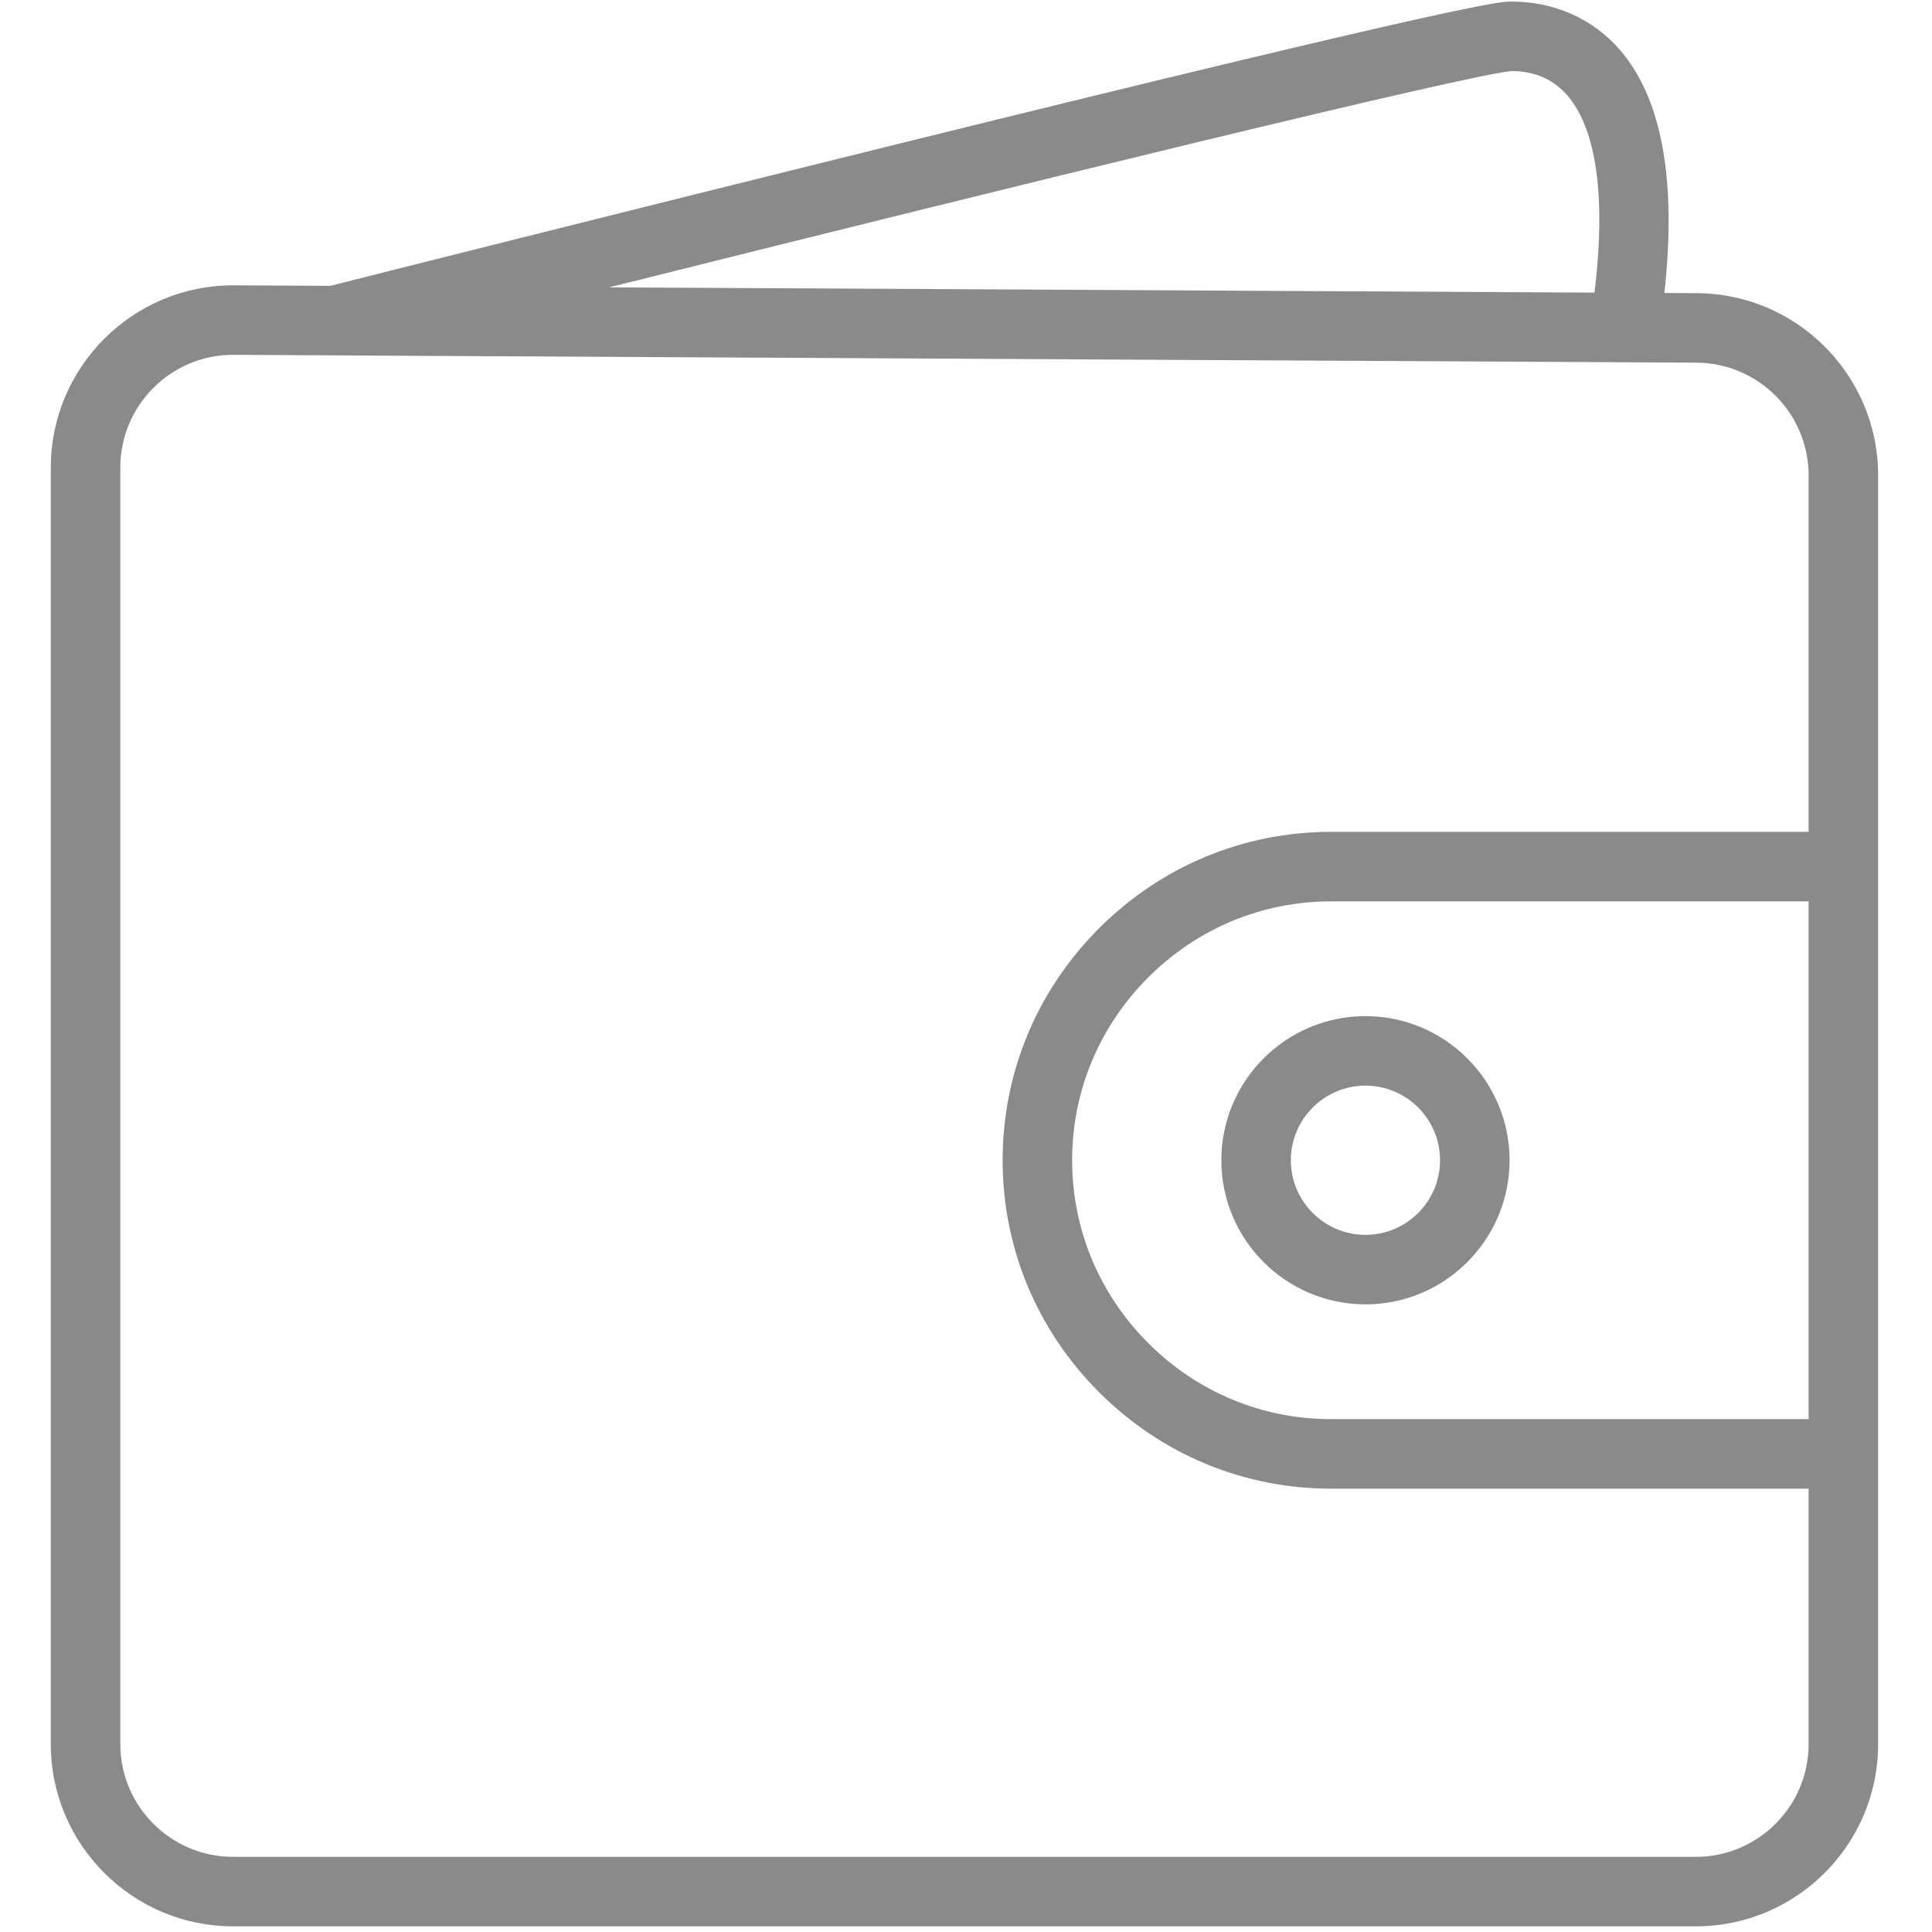
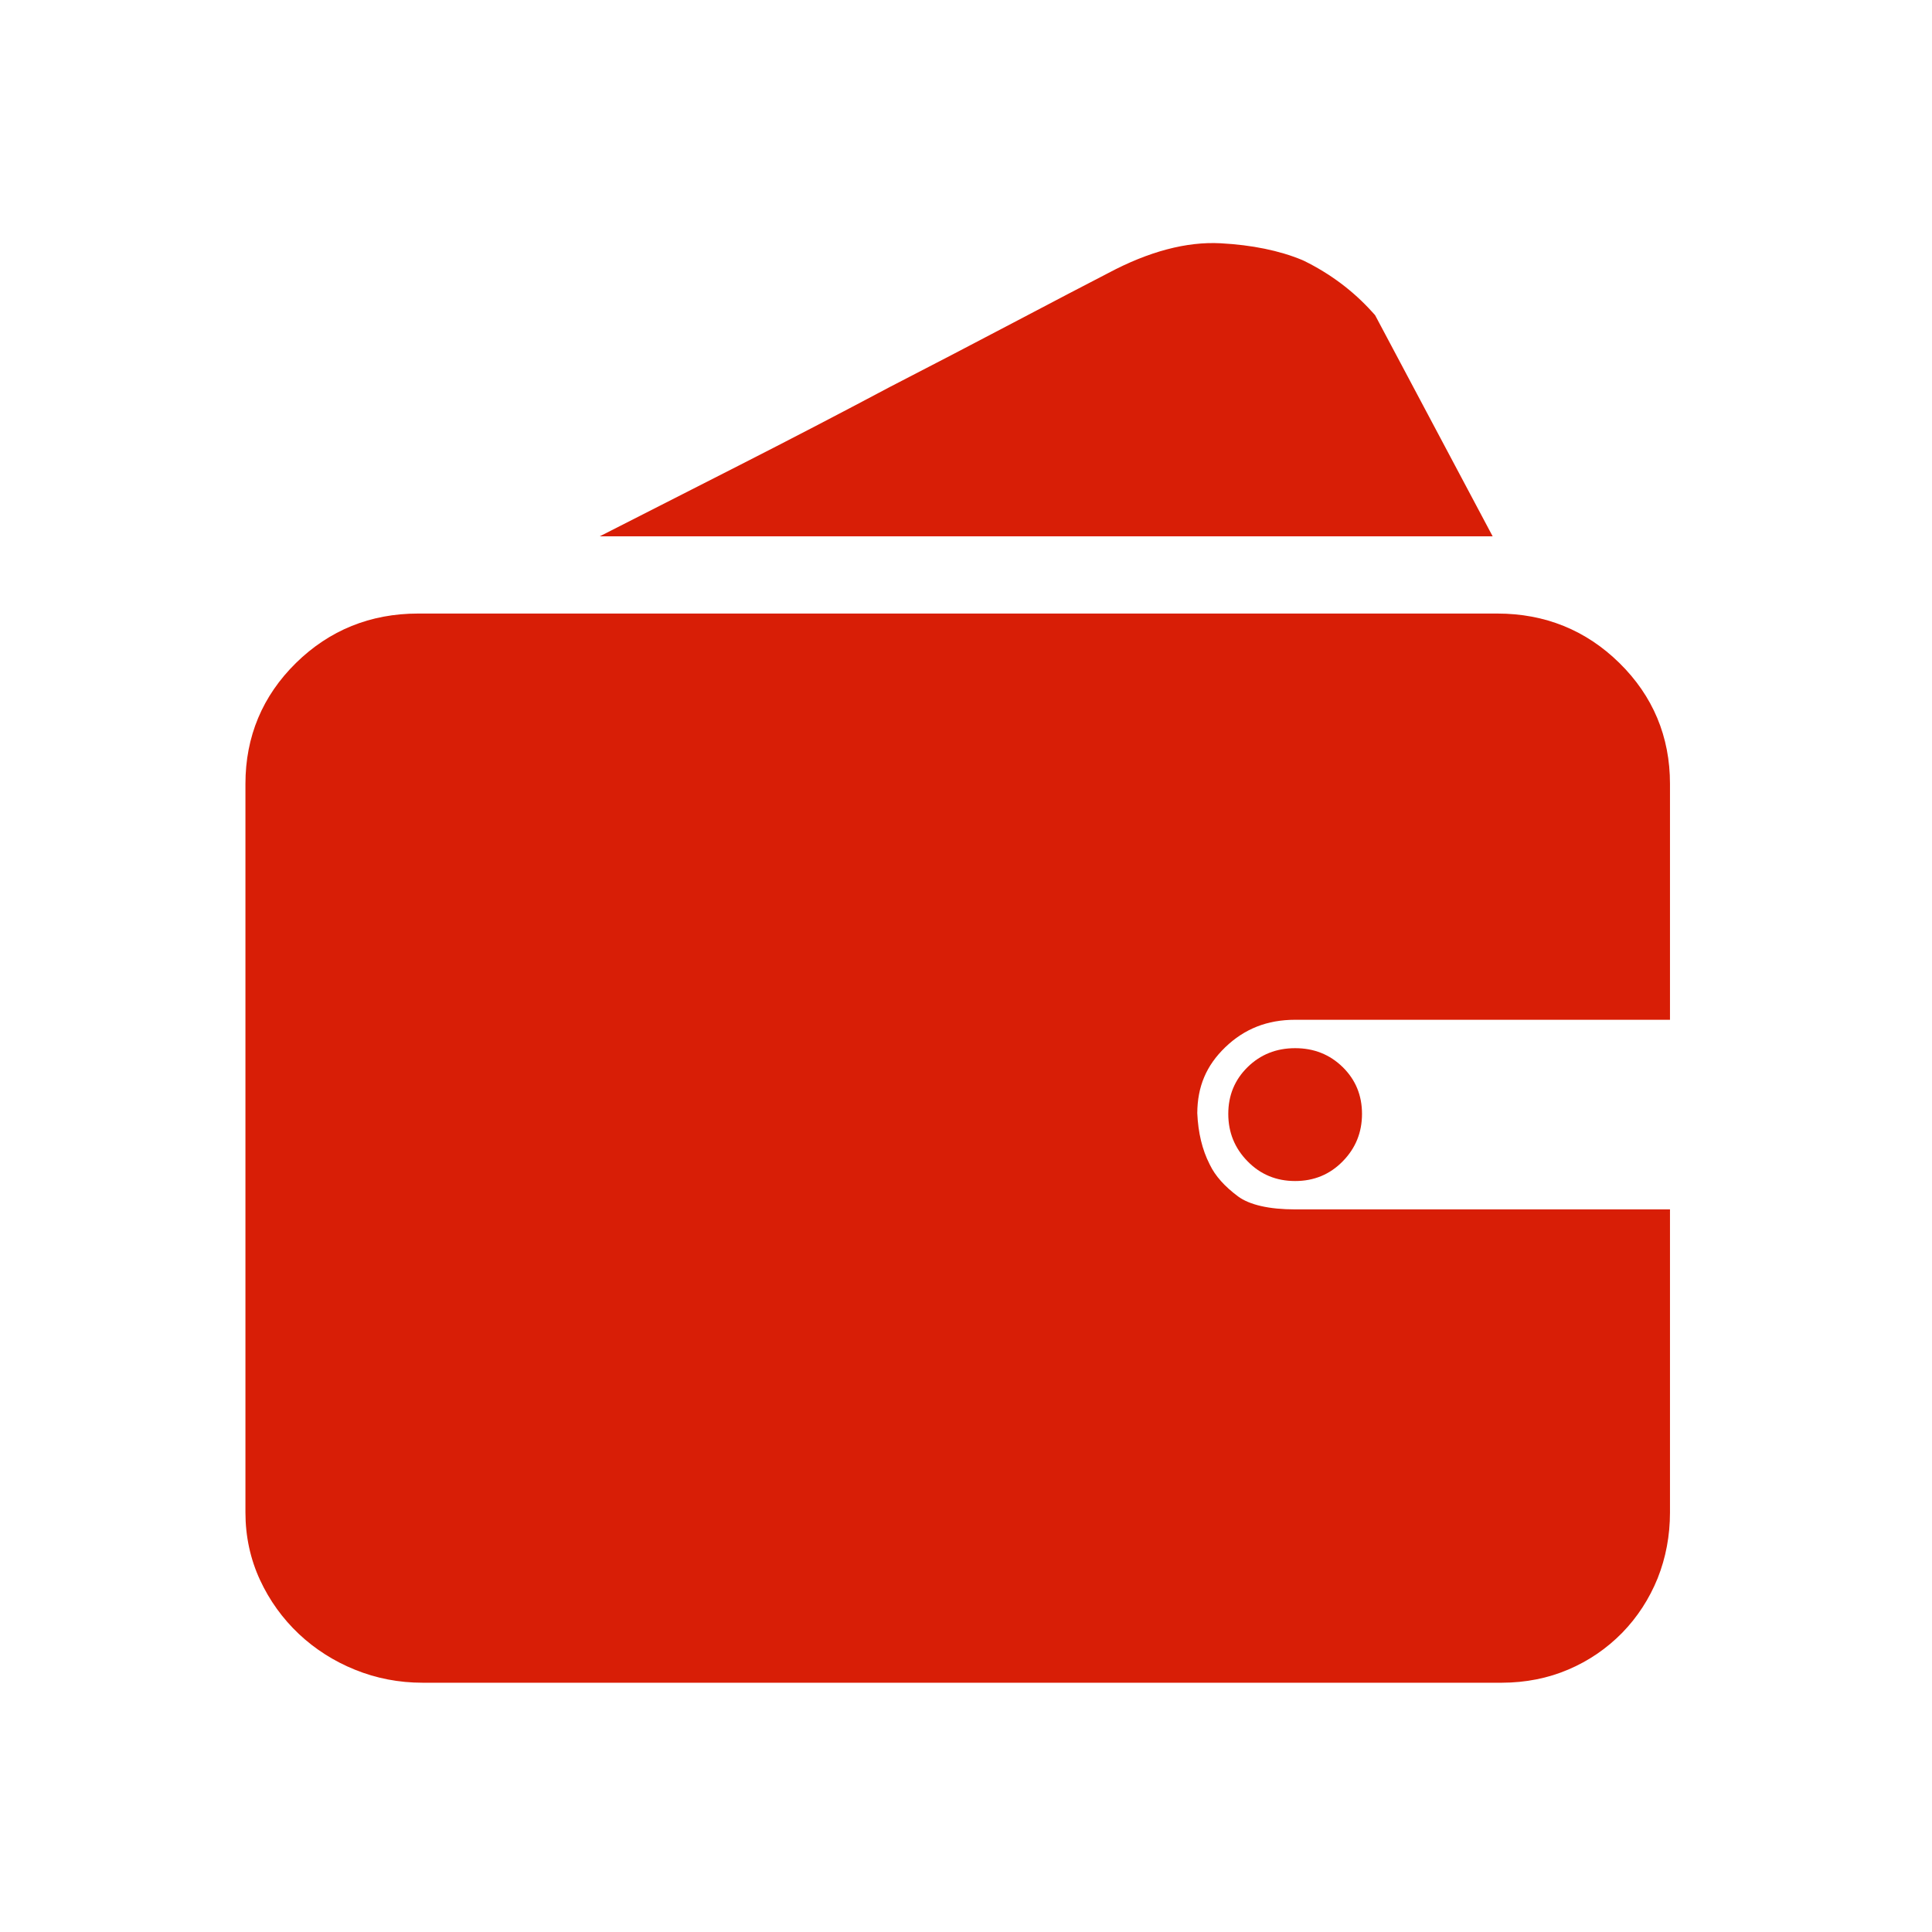
- <svg xmlns="http://www.w3.org/2000/svg" t="1513826031180" class="icon" style="" viewBox="0 0 1024 1024" version="1.1" p-id="10235" width="64" height="64">
+ <svg xmlns="http://www.w3.org/2000/svg" t="1521084136113" class="icon" style="" viewBox="0 0 1024 1024" version="1.1" p-id="4864" width="32" height="32">
  <defs>
    <style type="text/css" />
  </defs>
-   <path d="M898.945 155.383l-16.79-0.09c6.563-59.565-1.241-102.75-23.299-128.523-14.323-16.735-34.871-25.951-57.858-25.951-5.89 0-19.684 0-326.16 75.744-143.532 35.473-285.699 71.386-299.774 74.944l-51.532-0.276c-53.267 0-96.602 43.336-96.602 96.602v676.565c0 53.267 43.336 96.602 96.602 96.602H898.846c53.267 0 96.602-43.336 96.602-96.602V251.985c0.001-53.266-43.335-96.602-96.503-96.602z m-97.685-117.725c12.279 0.062 22.238 4.456 29.607 13.067 11.008 12.861 21.883 41.358 14.246 104.37l-522.211-2.797C538.144 98.417 779.383 39.28 801.26 37.658z m97.586 946.504H123.531c-32.954 0-59.763-26.81-59.763-59.763V247.834c0-32.954 26.81-59.763 59.665-59.764l775.412 4.153c32.954 0 59.763 26.81 59.763 59.763v188.913H705.468c-46.321 0-89.983 18.152-122.945 51.114-32.961 32.961-51.113 76.623-51.113 122.944s18.152 89.982 51.113 122.944c32.962 32.961 76.624 51.113 122.945 51.113h253.141v135.385c0 32.953-26.81 59.763-59.764 59.763z m59.764-506.425V752.174H705.468c-36.48 0-70.892-14.32-96.895-40.323s-40.323-60.415-40.323-96.895 14.32-70.891 40.323-96.894 60.415-40.323 96.895-40.323h253.141z" fill="#8a8a8a" p-id="10236" />
-   <path d="M647.333 614.955c0 42.116 34.264 76.382 76.382 76.382s76.382-34.264 76.382-76.382-34.264-76.382-76.382-76.382-76.382 34.265-76.382 76.382z m76.382-39.543c21.804 0 39.543 17.739 39.543 39.543s-17.739 39.543-39.543 39.543-39.543-17.739-39.543-39.543 17.739-39.543 39.543-39.543z" fill="#8a8a8a" p-id="10237" />
+   <path d="M885.128 415.466c0-25.038-9.027-46.598-26.821-64.074-17.681-17.383-39.451-26.198-64.703-26.198L221.591 325.194c-25.243 0-47.015 8.811-64.724 26.2-17.771 17.477-26.781 39.035-26.781 64.072l0 386.183c0 12.68 2.605 24.723 7.739 35.792 5.009 10.81 11.917 20.414 20.56 28.573 8.617 8.1 18.655 14.492 29.758 18.965 11.232 4.579 23.285 6.901 35.828 6.901l572.044 0c12.617-0.024 24.509-2.39 35.293-7.015 10.685-4.545 20.253-11.07 28.44-19.397l0.07-0.072c8.029-8.252 14.337-17.954 18.751-28.839l0.05-0.126c4.313-10.847 6.502-22.536 6.507-34.74L885.126 641.005 686.458 641.005c-13.759 0-24.239-2.388-30.32-6.92-7.067-5.255-12.066-10.869-14.854-16.685l-0.214-0.428c-3.858-7.568-6.04-16.641-6.488-26.966 0.082-14.152 4.793-25.255 14.796-34.909 10.188-9.821 22.317-14.594 37.078-14.594l198.67 0L885.127 415.466z" p-id="4865" fill="#d81e06" />
+   <path d="M728.831 167.053l-1.647-1.82c-9.992-11.051-22.073-20.111-35.912-26.931l-1.191-0.538c-12.012-4.965-26.525-7.934-43.138-8.826-18.015-0.959-38.044 4.337-59.491 15.762-11.619 5.99-28.126 14.617-50.455 26.372-21.785 11.471-43.735 22.902-65.24 33.974l-0.234 0.123c-25.786 13.715-52.719 27.723-80.046 41.633l-73.625 37.473 473.292 0L728.831 167.053z" p-id="4866" fill="#d81e06" />
+   <path d="M661.246 565.6c-6.832 6.715-10.233 14.976-10.233 24.788 0 9.793 3.401 18.191 10.233 25.134 6.834 6.985 15.232 10.449 25.213 10.449 9.967 0 18.384-3.464 25.213-10.449 6.834-6.943 10.219-15.341 10.219-25.134 0-9.811-3.386-18.072-10.219-24.788-6.83-6.695-15.245-10.044-25.213-10.044C676.477 555.556 668.078 558.904 661.246 565.6z" p-id="4867" fill="#d81e06" />
</svg>
